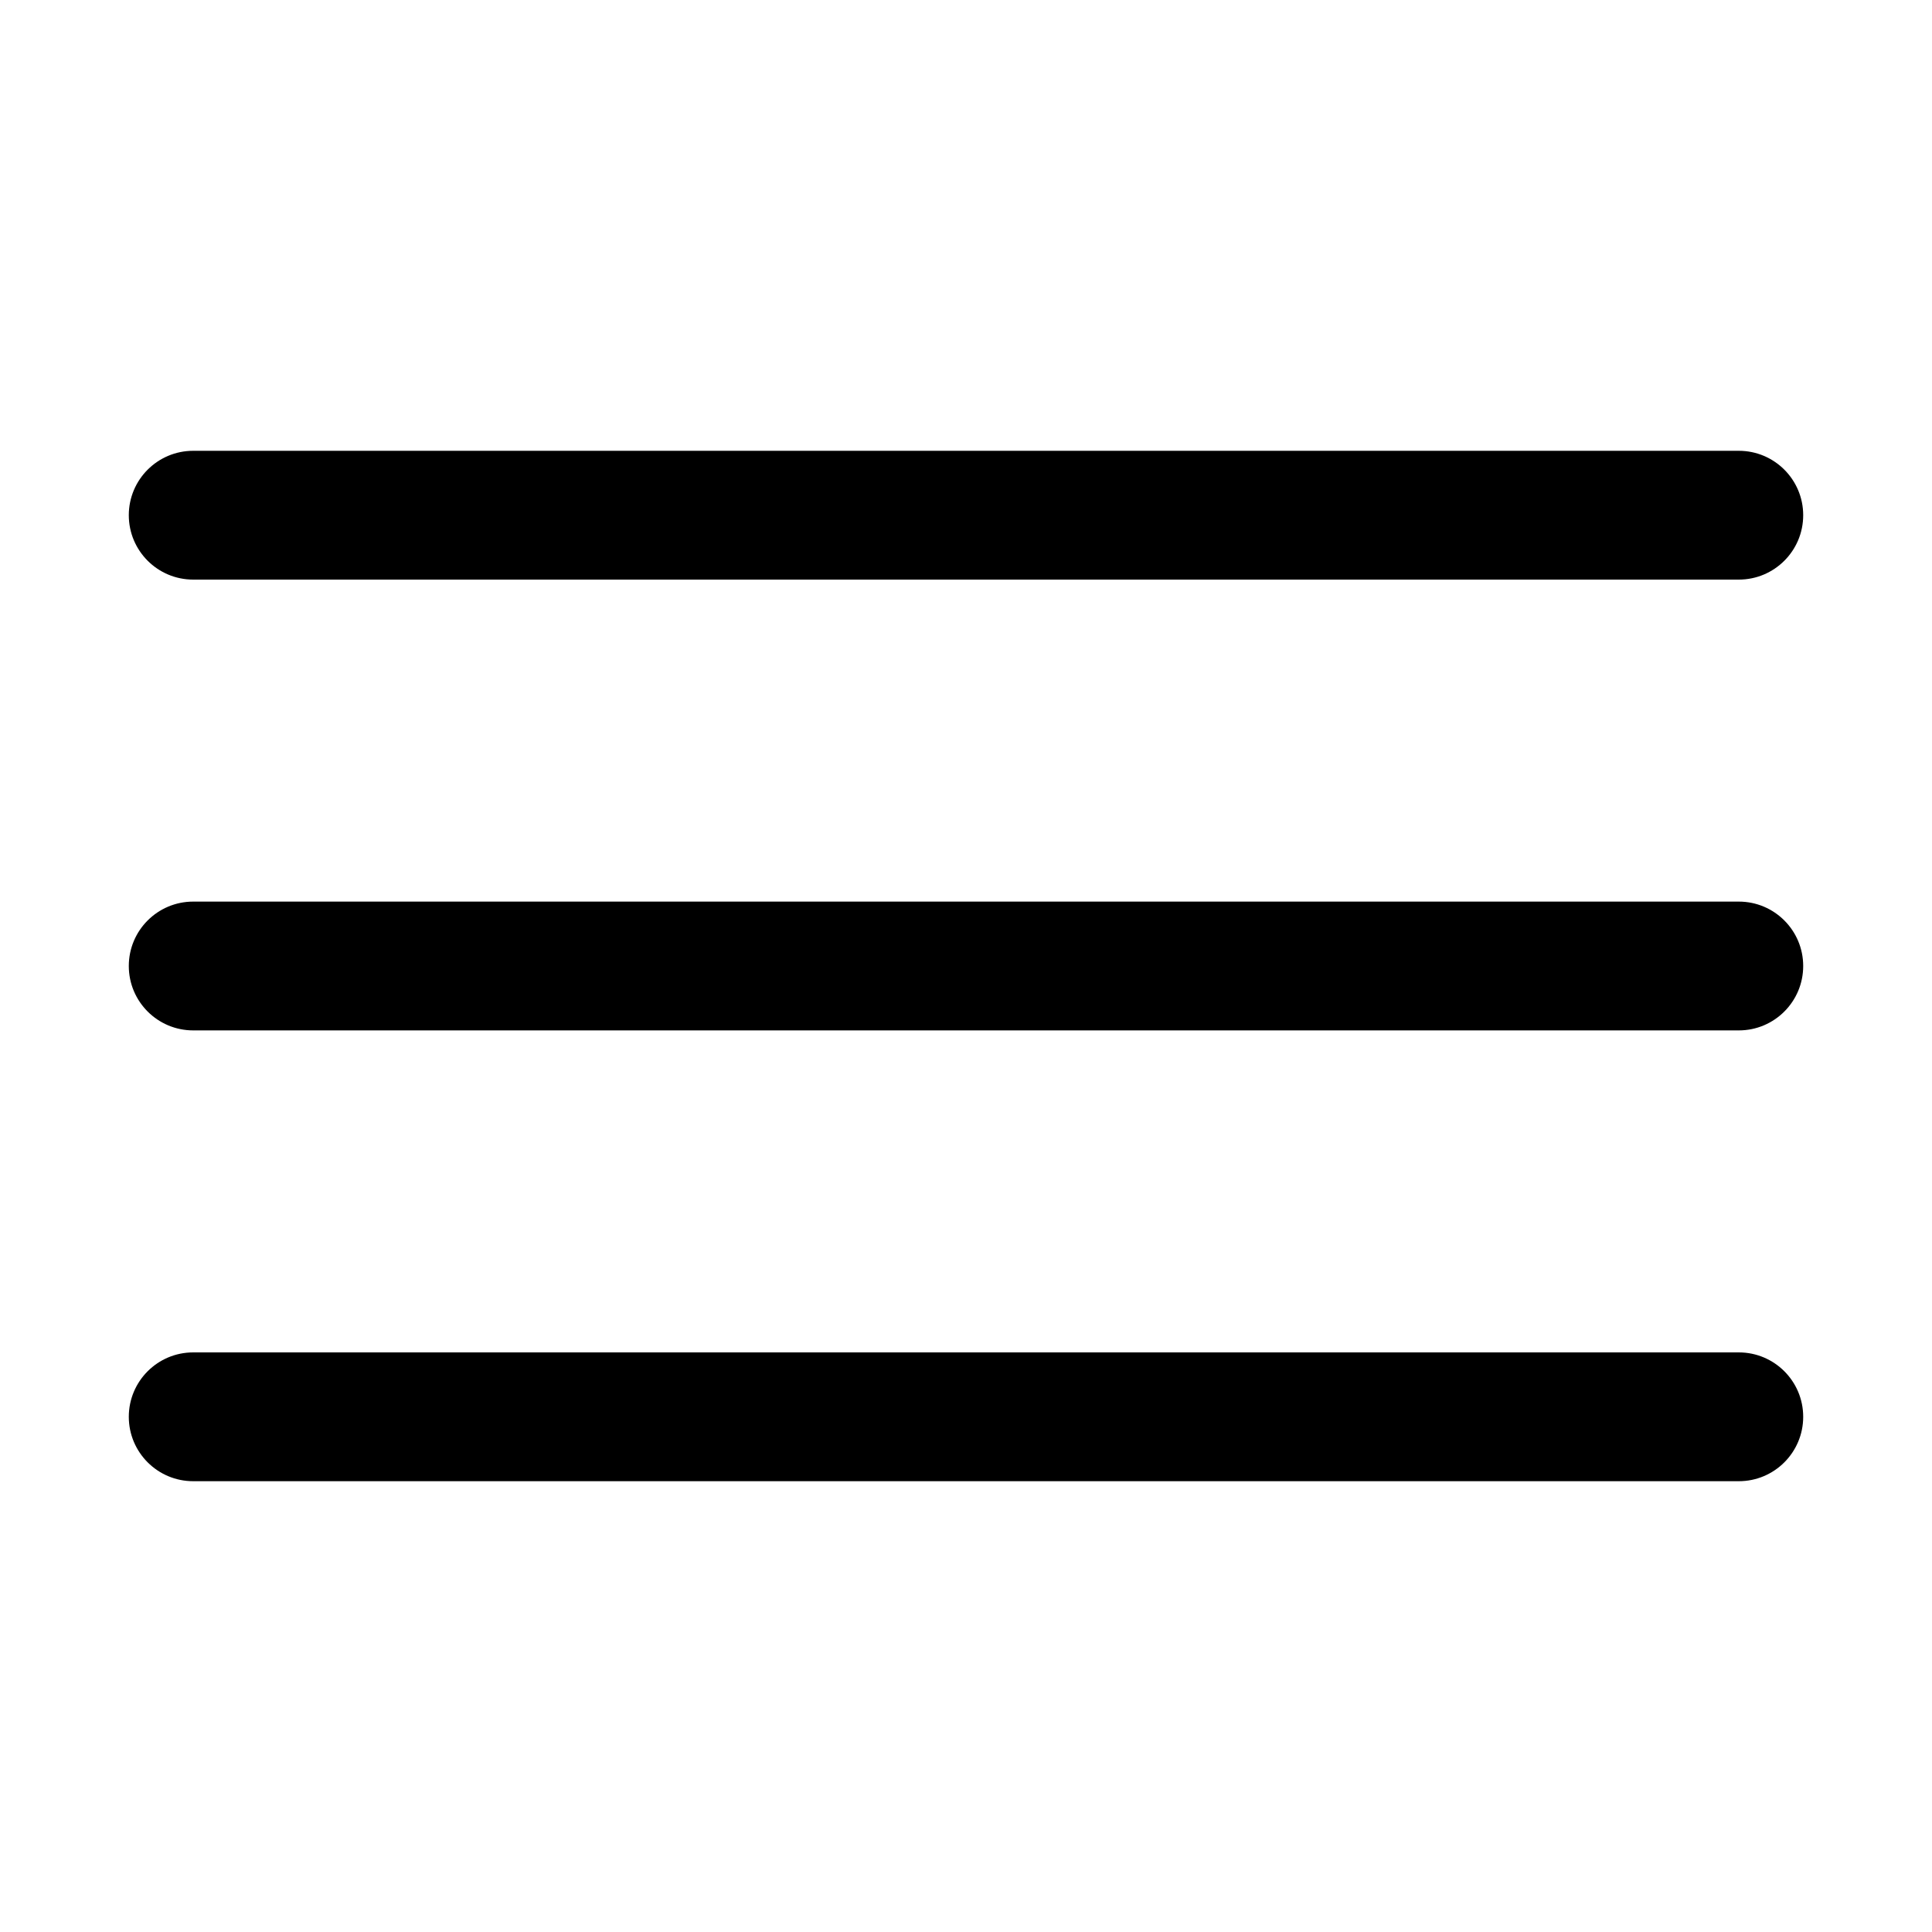
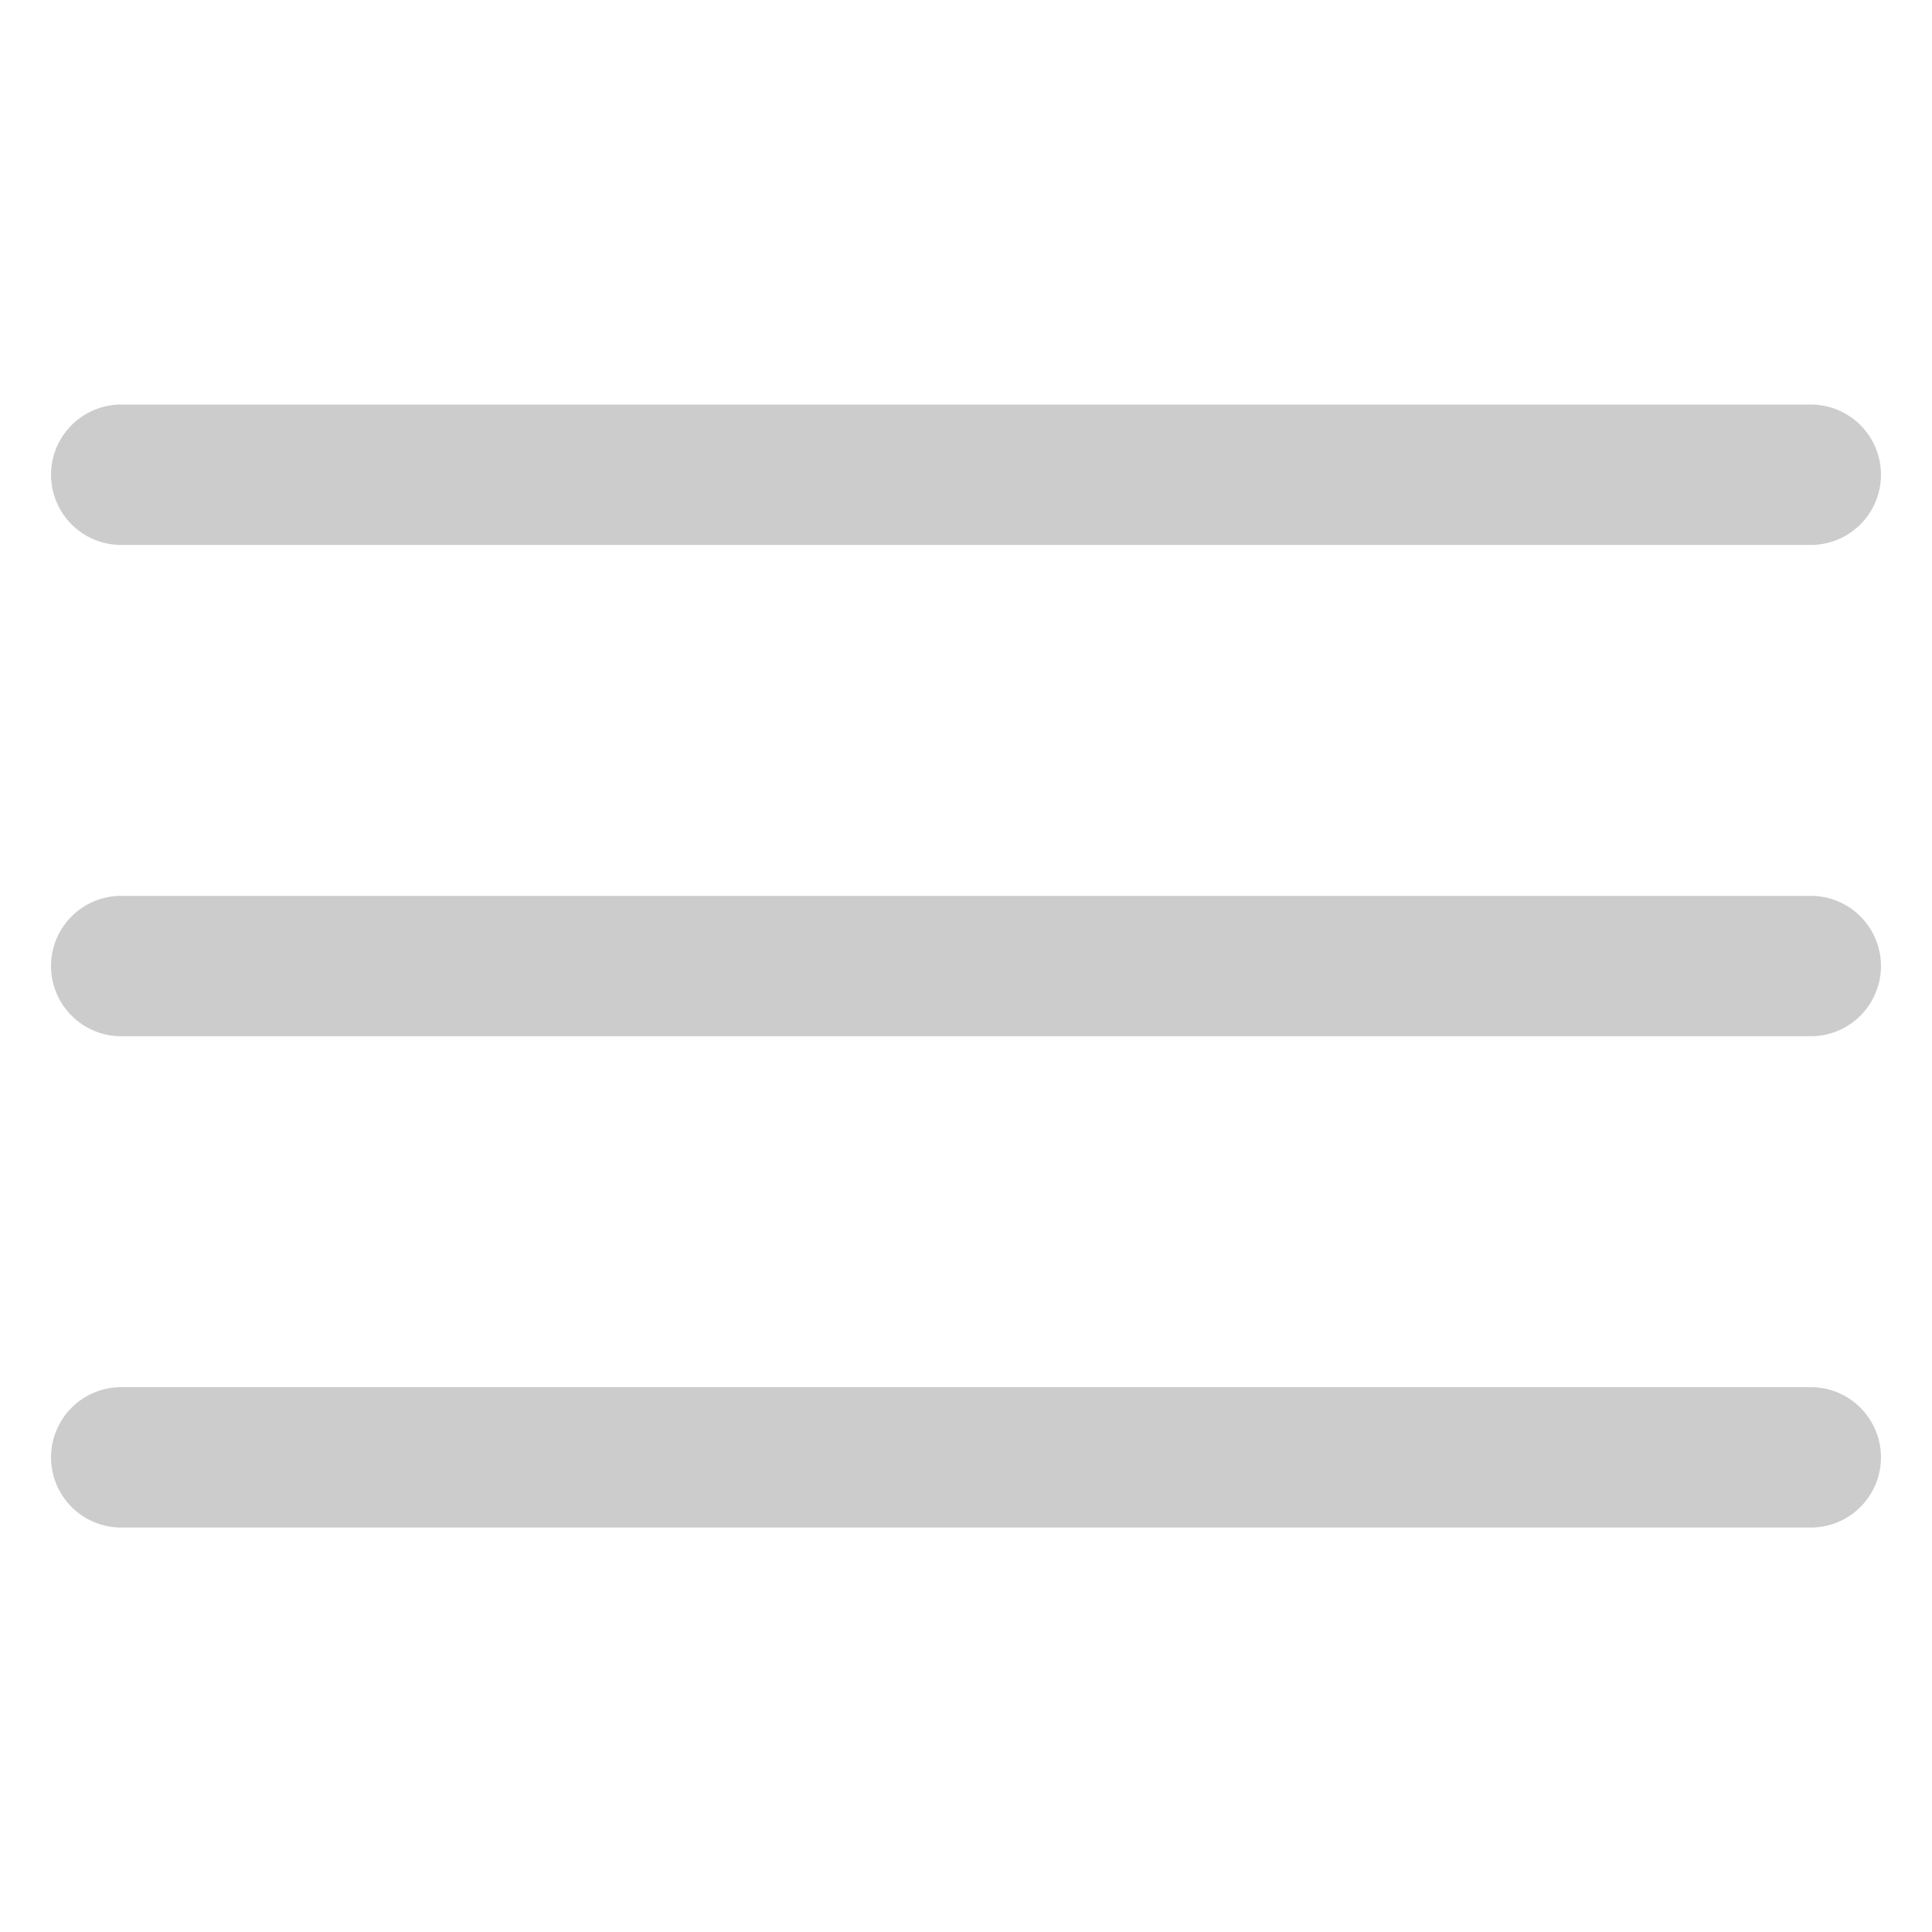
- <svg xmlns="http://www.w3.org/2000/svg" fill="#000000" viewBox="0 0 30 30" width="60px" height="60px">
-   <path d="M 3 7 A 1 1 0 1 0 3 9 L 27 9 A 1 1 0 1 0 27 7 L 3 7 z M 3 14 A 1 1 0 1 0 3 16 L 27 16 A 1 1 0 1 0 27 14 L 3 14 z M 3 21 A 1 1 0 1 0 3 23 L 27 23 A 1 1 0 1 0 27 21 L 3 21 z" />
+ <svg xmlns="http://www.w3.org/2000/svg" fill="#000000" viewBox="0 0 20 20" width="40" height="40" version="1.1" id="svg4">
+   <defs id="defs8" />
+   <path d="m 1.282,4.188 a 0.727,0.727 0 1 0 0,1.453 H 18.718 a 0.727,0.727 0 1 0 0,-1.453 z m 0,5.086 a 0.727,0.727 0 1 0 0,1.453 H 18.718 a 0.727,0.727 0 1 0 0,-1.453 z m 0,5.086 a 0.727,0.727 0 1 0 0,1.453 H 18.718 a 0.727,0.727 0 1 0 0,-1.453 z" id="path2" style="stroke-width:0.727;fill:#cccccc" />
</svg>
